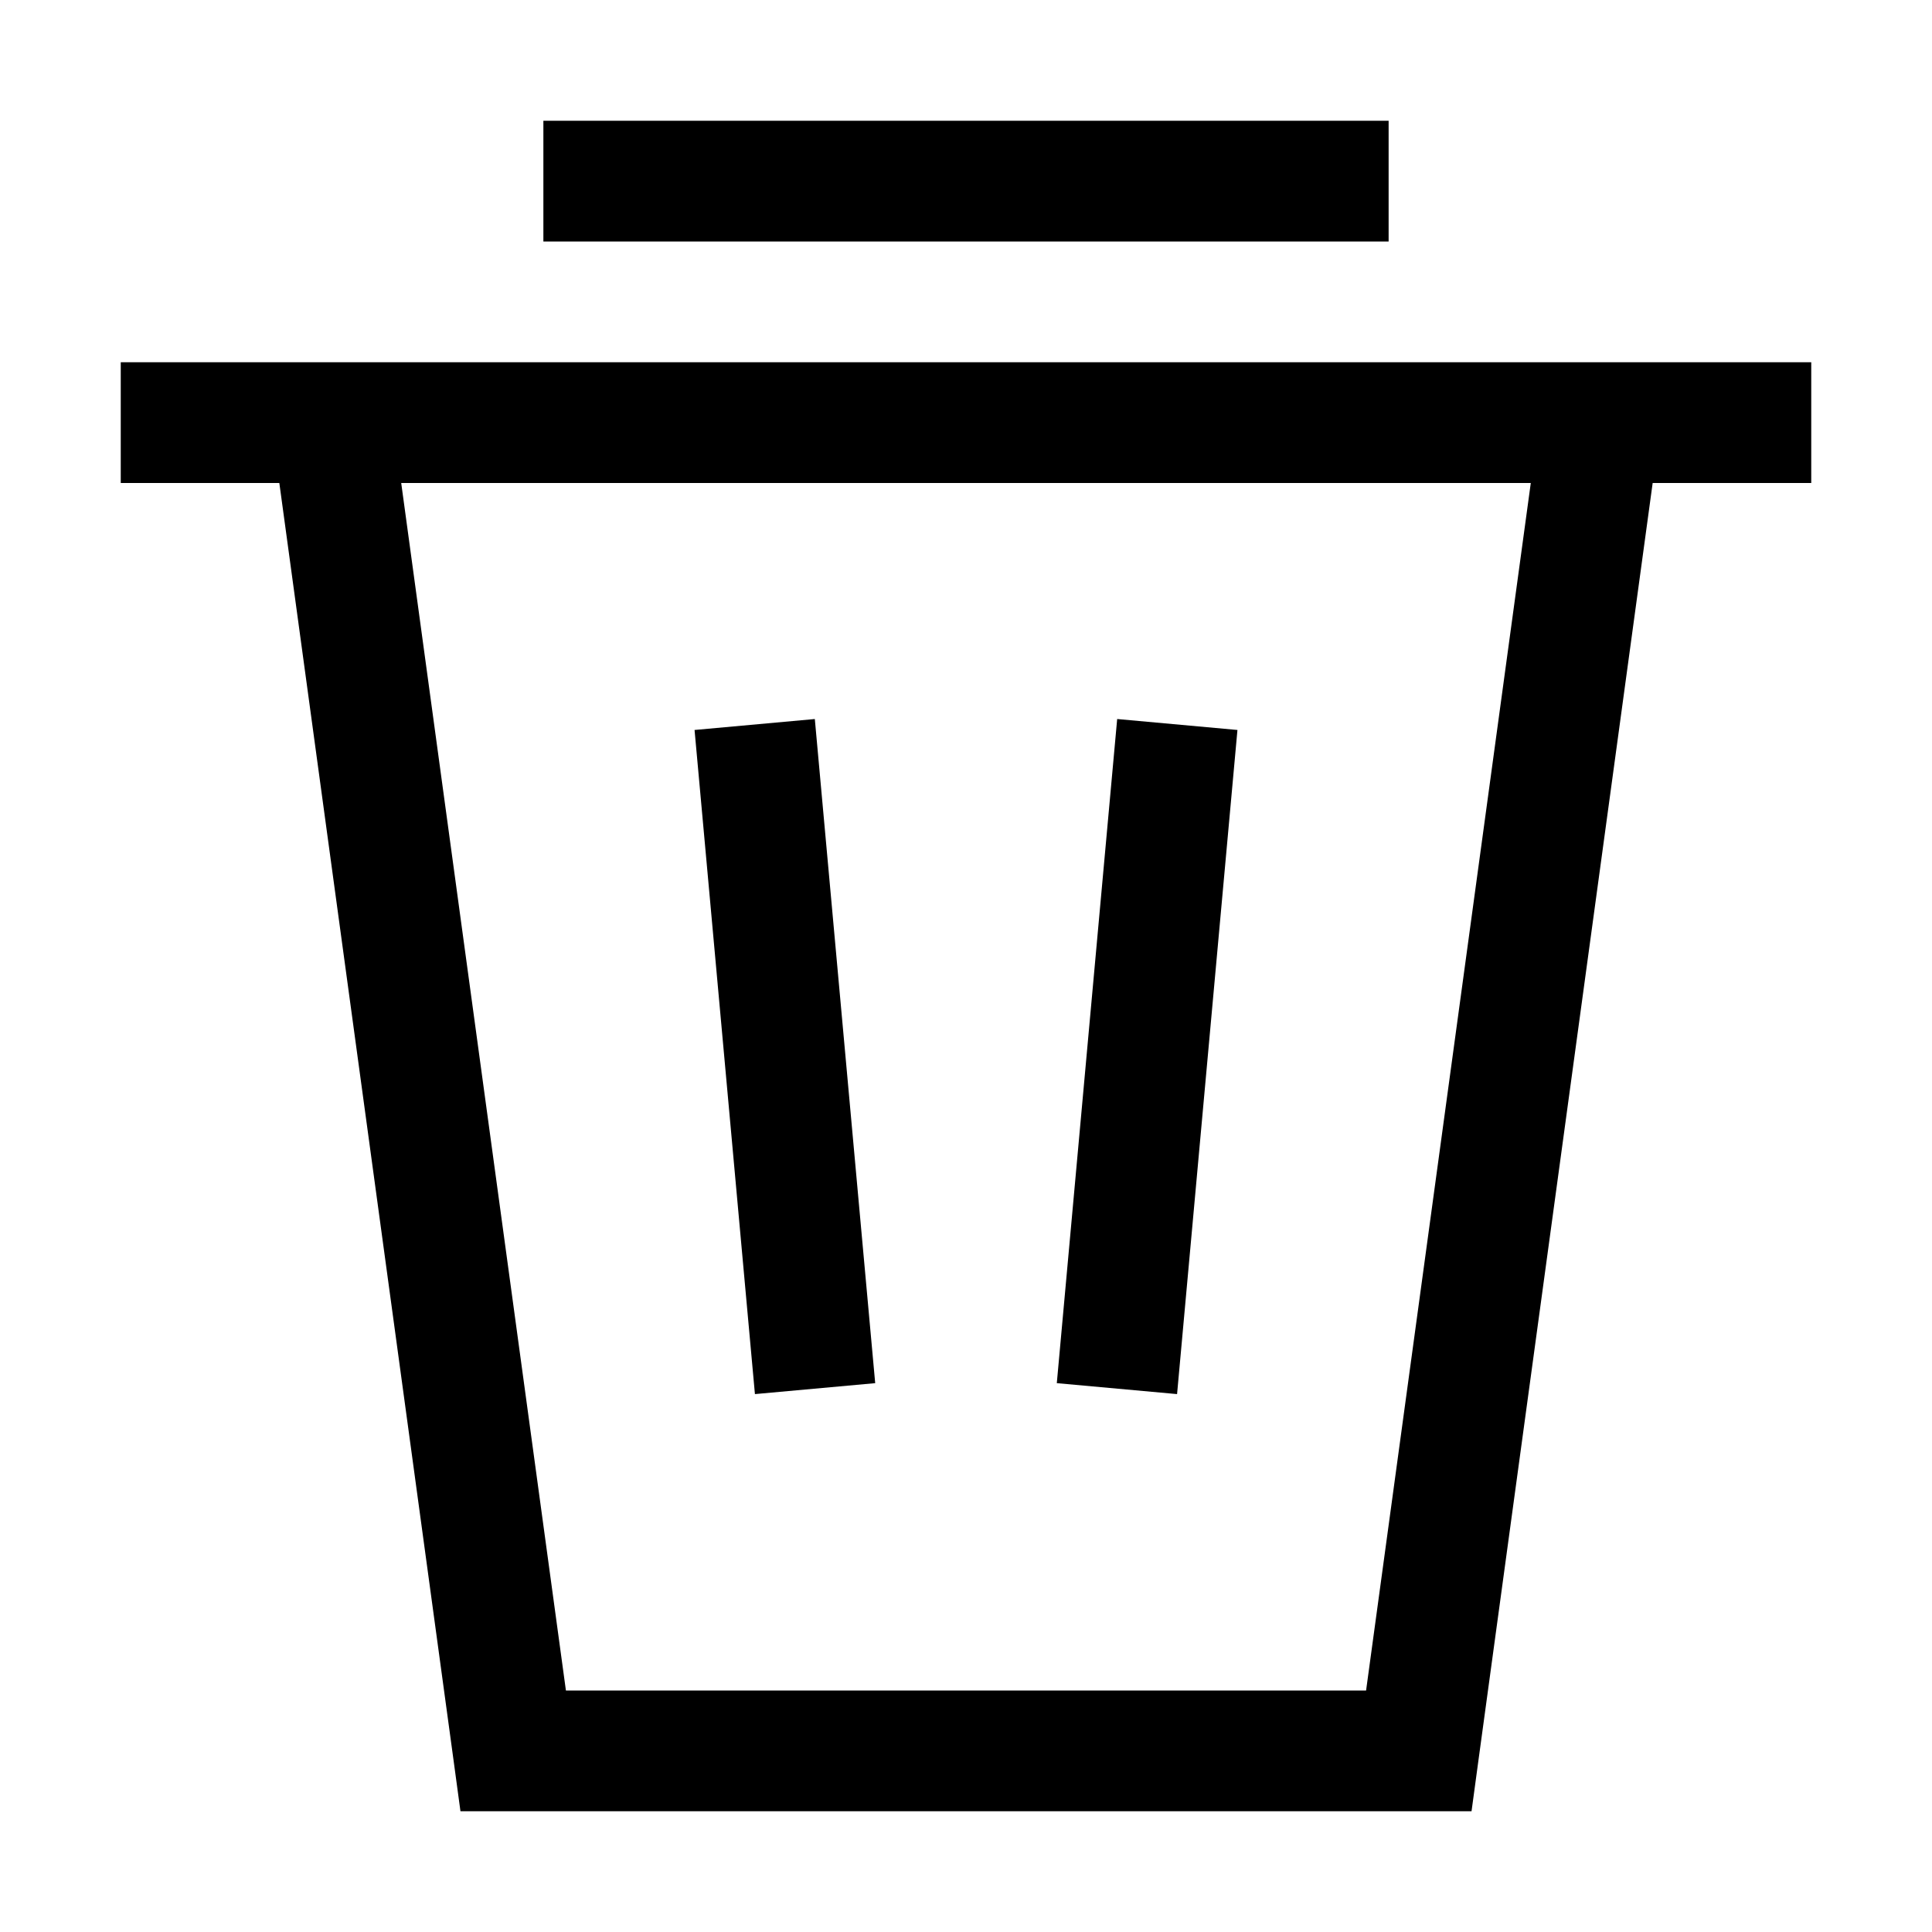
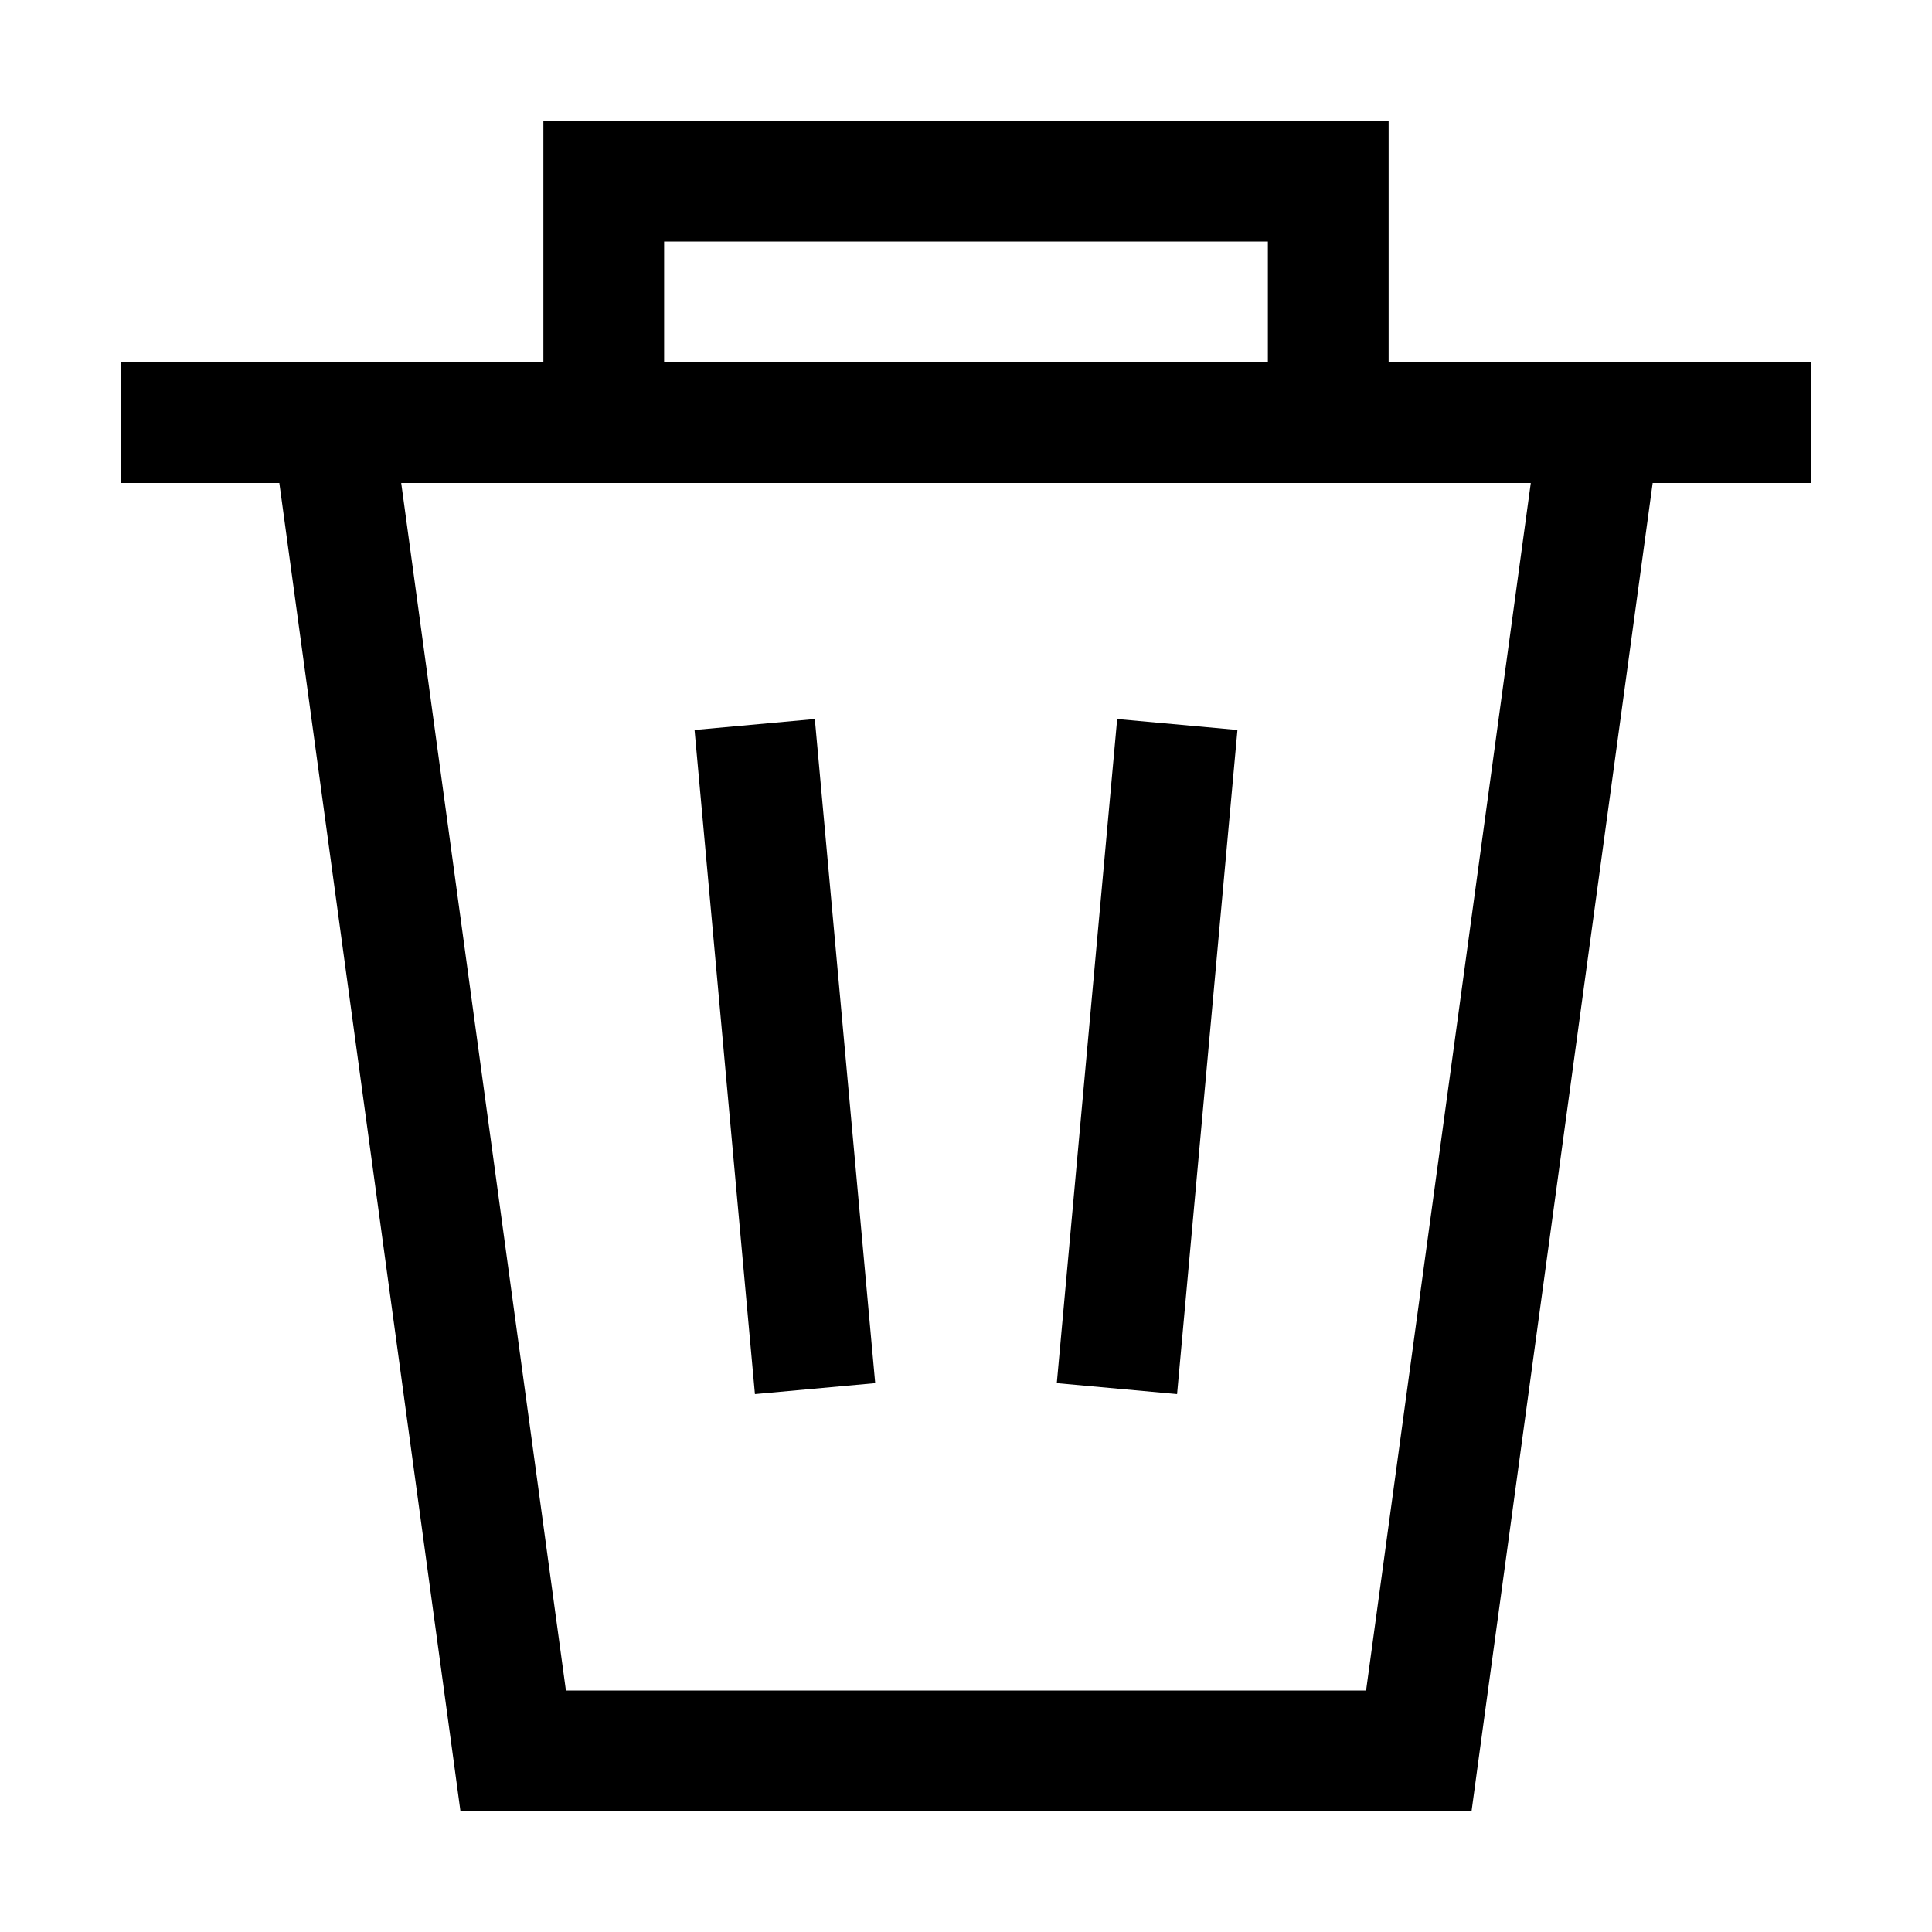
<svg xmlns="http://www.w3.org/2000/svg" viewBox="0 0 24 24">
-   <path fill-rule="evenodd" d="M6.75 3h10.5V1.5H6.75V3zM22.5 6h-1.97l-2.162 15.851-.088.649H5.72l-.088-.649L3.47 6H1.5V4.5h21V6zM4.984 6h14.032L16.97 21H7.03L4.984 6zm3.644 3.068l.75 8.25 1.494-.136-.75-8.25-1.494.136zm5.994 8.25l.75-8.25-1.494-.136-.75 8.25 1.494.136z" />
+   <path fill-rule="evenodd" d="M7.5 1.5h-.75v3H1.5V6h1.97l2.162 15.851.088.649H18.28l.088-.649L20.53 6h1.97V4.5h-5.25v-3H7.5zm8.25 3V3h-7.5v1.5h7.5zM4.984 6h14.032L16.97 21H7.03L4.984 6zm3.644 3.068l.75 8.25 1.494-.136-.75-8.25-1.494.136zm5.994 8.25l.75-8.25-1.494-.136-.75 8.25 1.494.136z" />
</svg>
